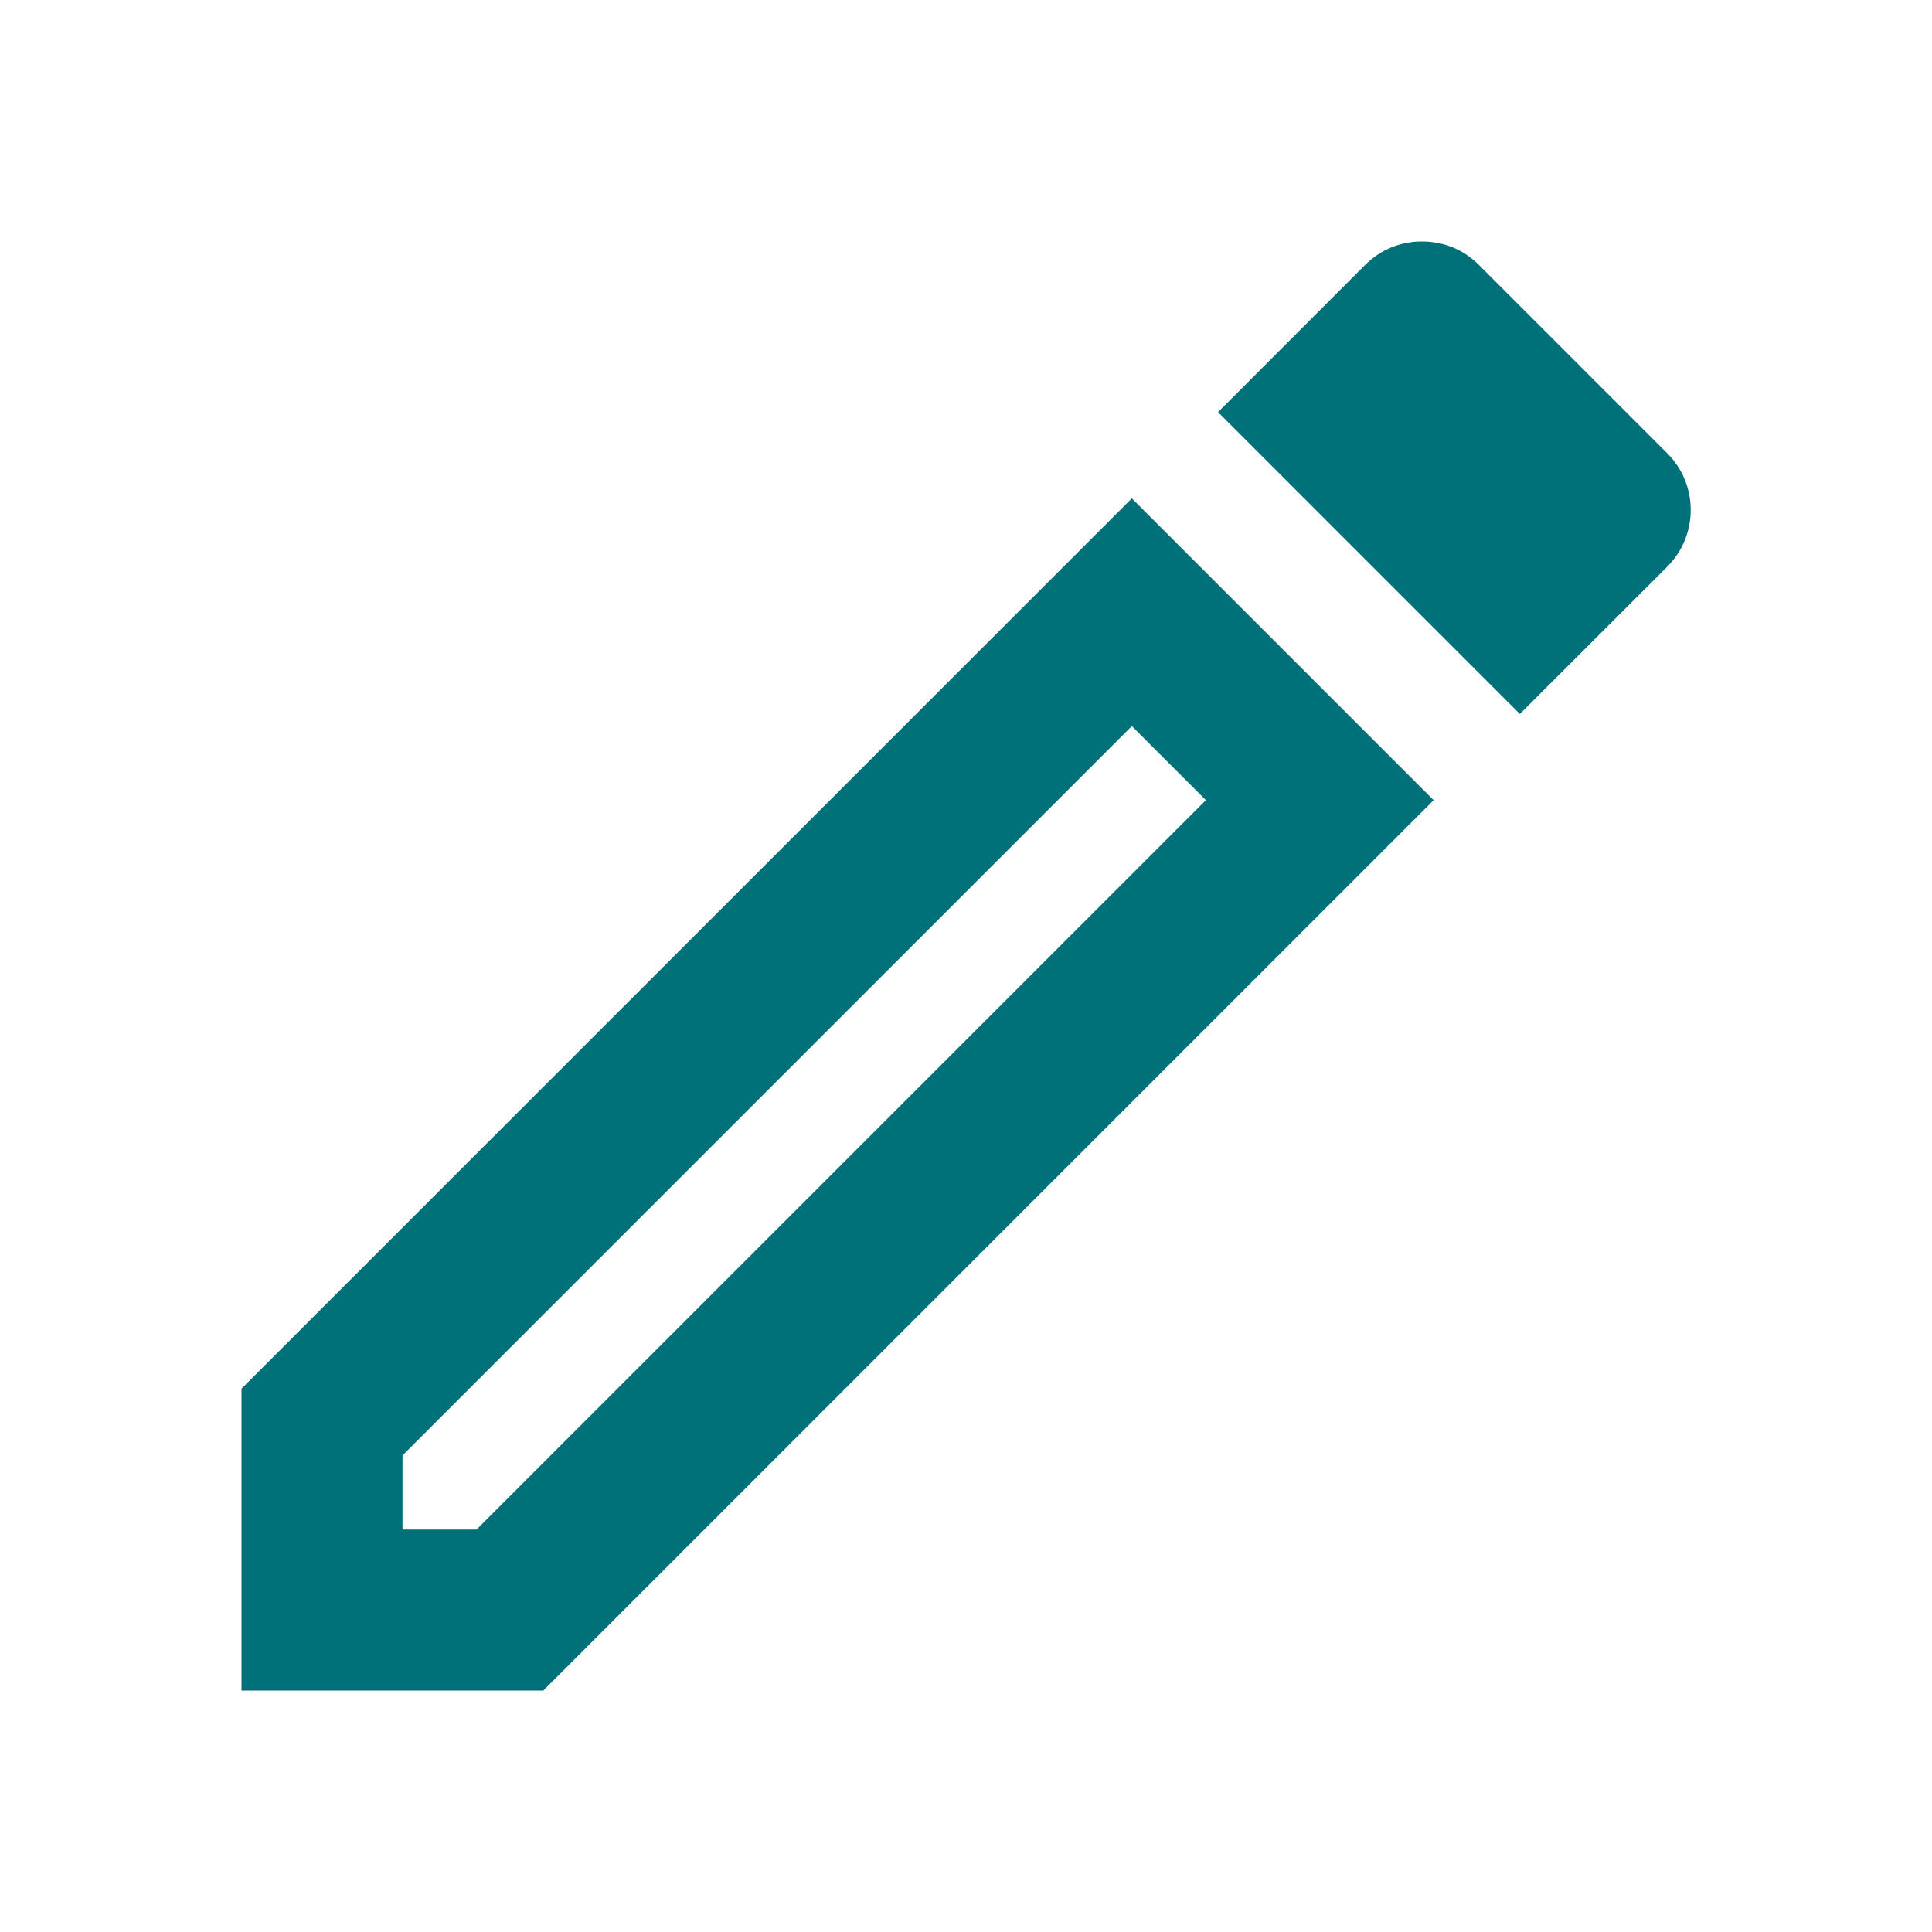
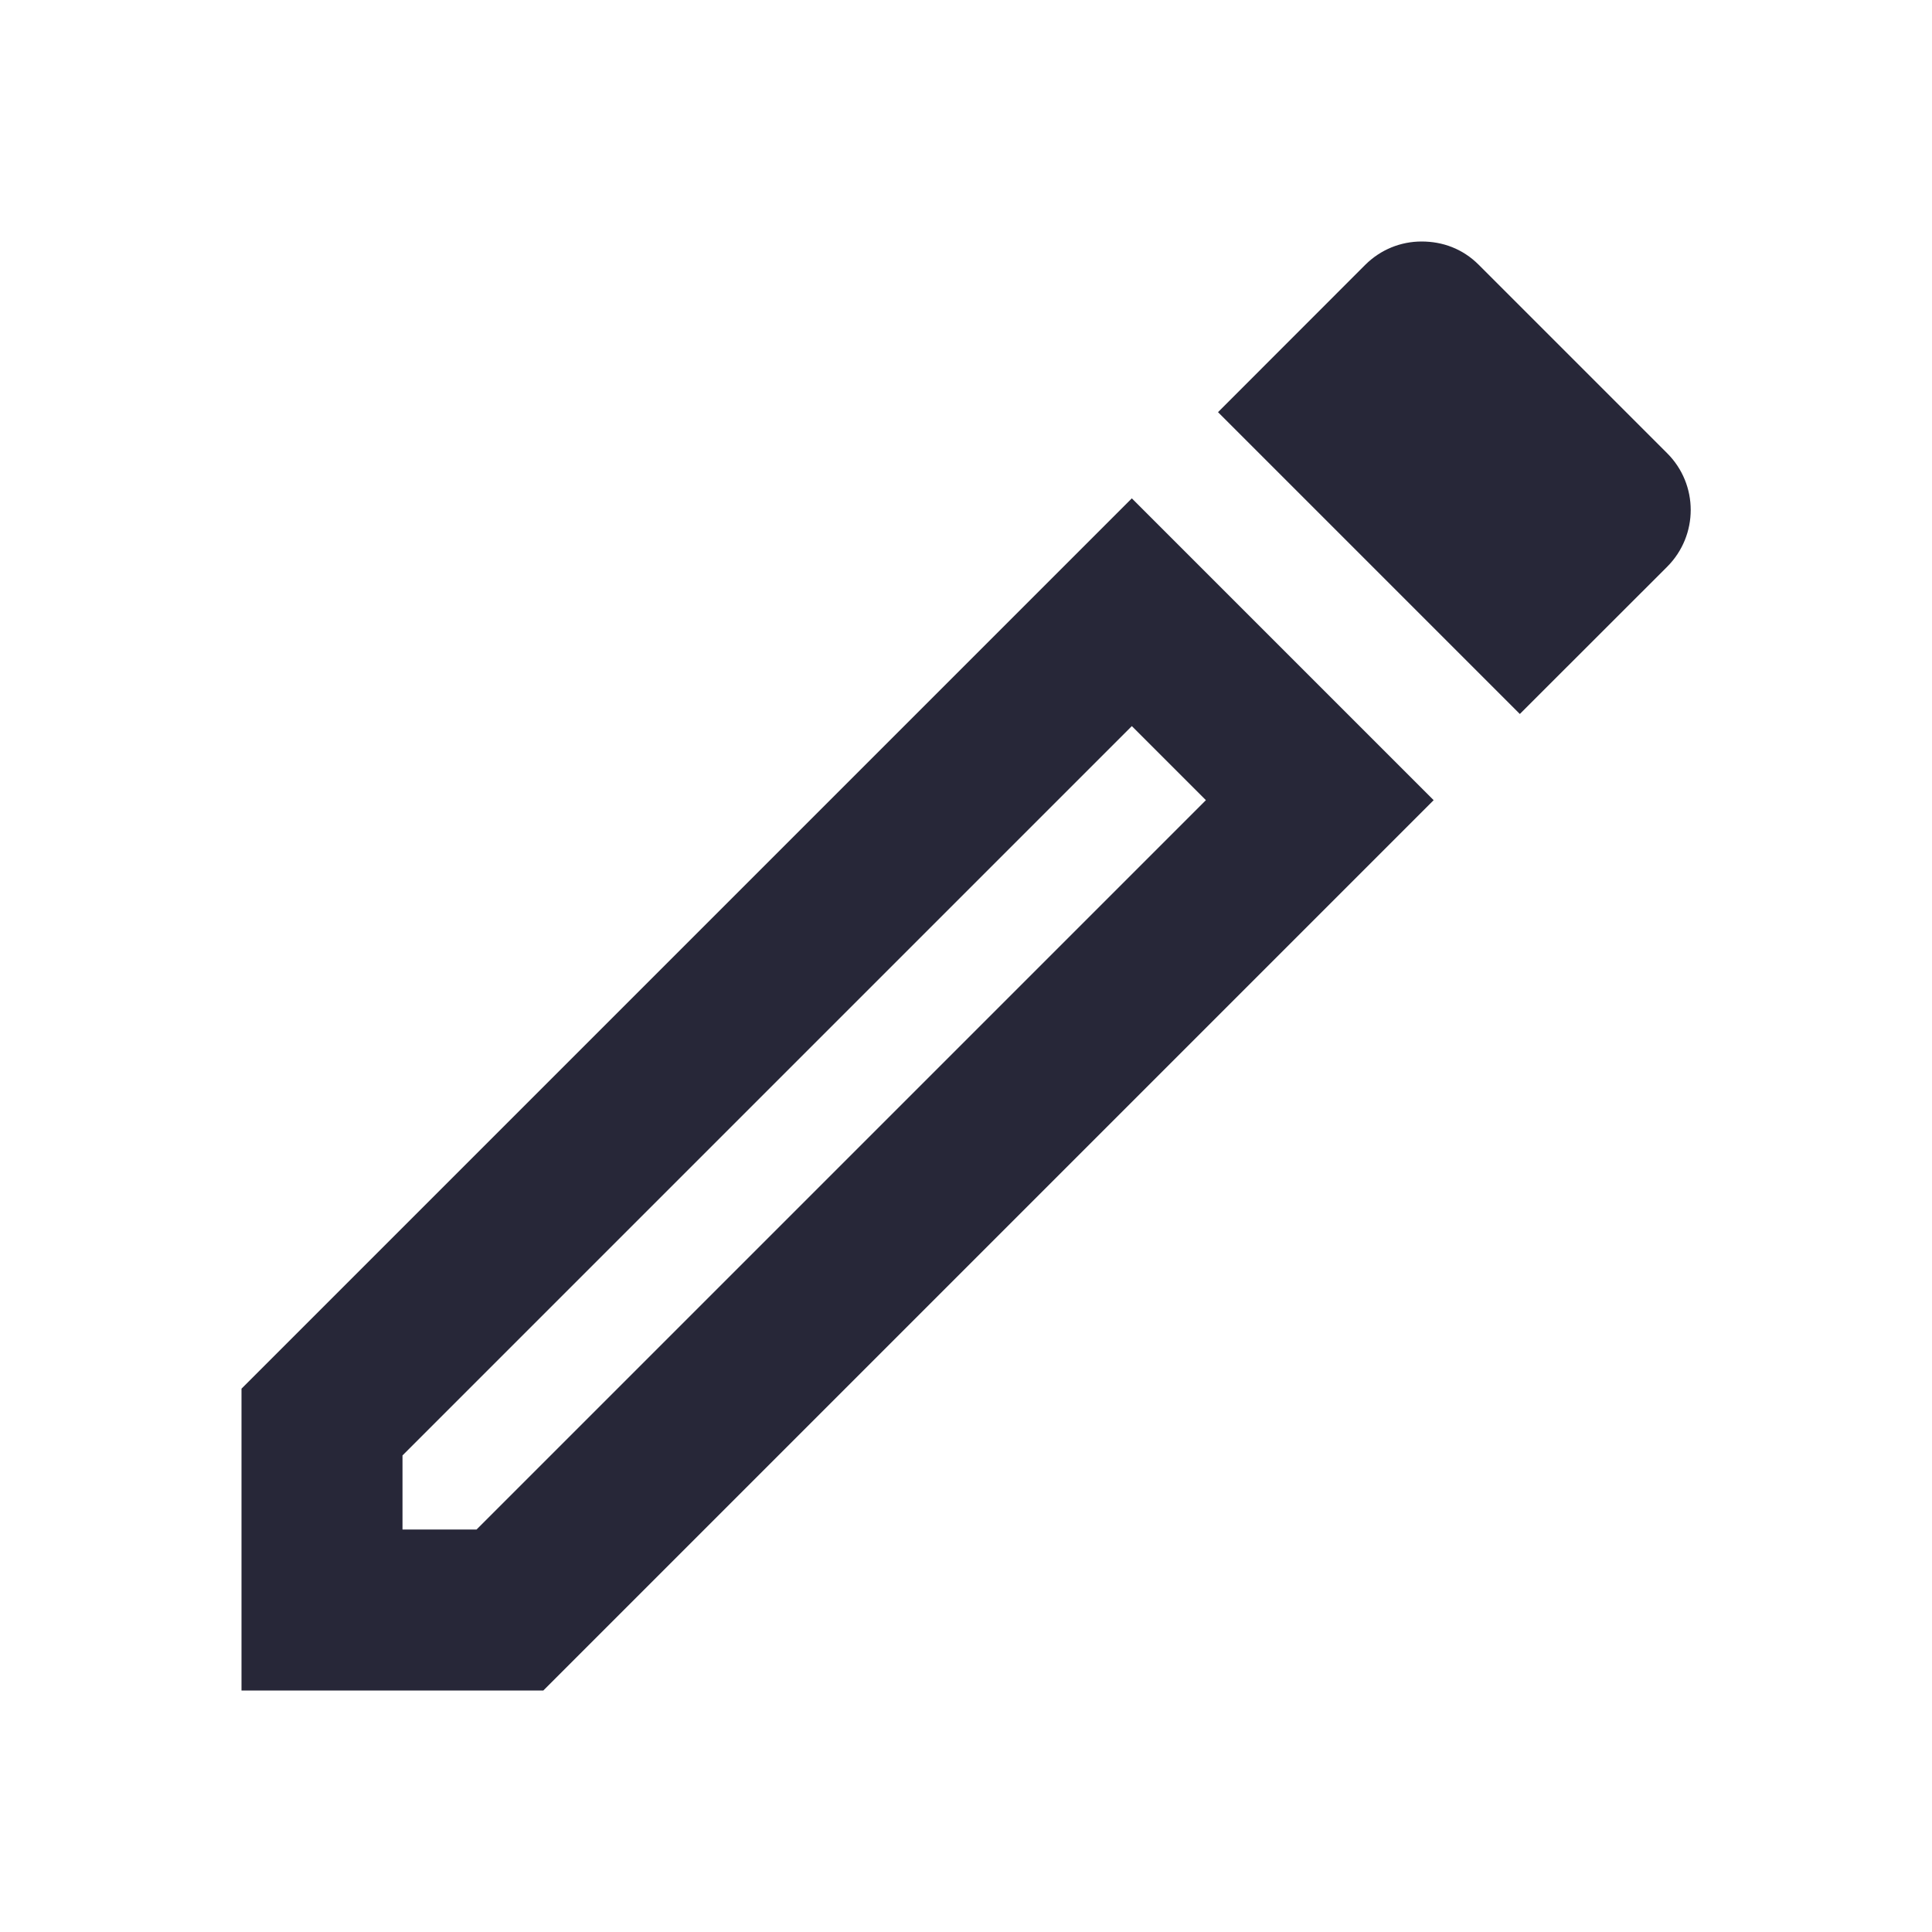
<svg xmlns="http://www.w3.org/2000/svg" width="18" height="18" viewBox="0 0 18 18" fill="none">
-   <path fill-rule="evenodd" clip-rule="evenodd" d="M13.777 2.467L15.533 4.223C15.825 4.515 15.825 4.987 15.533 5.28L14.16 6.652L11.348 3.84L12.72 2.467C12.863 2.325 13.05 2.25 13.245 2.25C13.44 2.25 13.627 2.317 13.777 2.467ZM2.25 12.938V15.75H5.062L13.357 7.455L10.545 4.643L2.25 12.938ZM4.44 14.25H3.75V13.56L10.545 6.765L11.235 7.455L4.44 14.25Z" fill="#007079" />
+   <path fill-rule="evenodd" clip-rule="evenodd" d="M13.777 2.467L15.533 4.223C15.825 4.515 15.825 4.987 15.533 5.28L14.16 6.652L11.348 3.84L12.72 2.467C12.863 2.325 13.05 2.25 13.245 2.25C13.44 2.25 13.627 2.317 13.777 2.467ZM2.25 12.938V15.75H5.062L13.357 7.455L10.545 4.643L2.25 12.938ZM4.44 14.25H3.75V13.56L10.545 6.765L11.235 7.455L4.44 14.25Z" fill="#272738" />
</svg>
